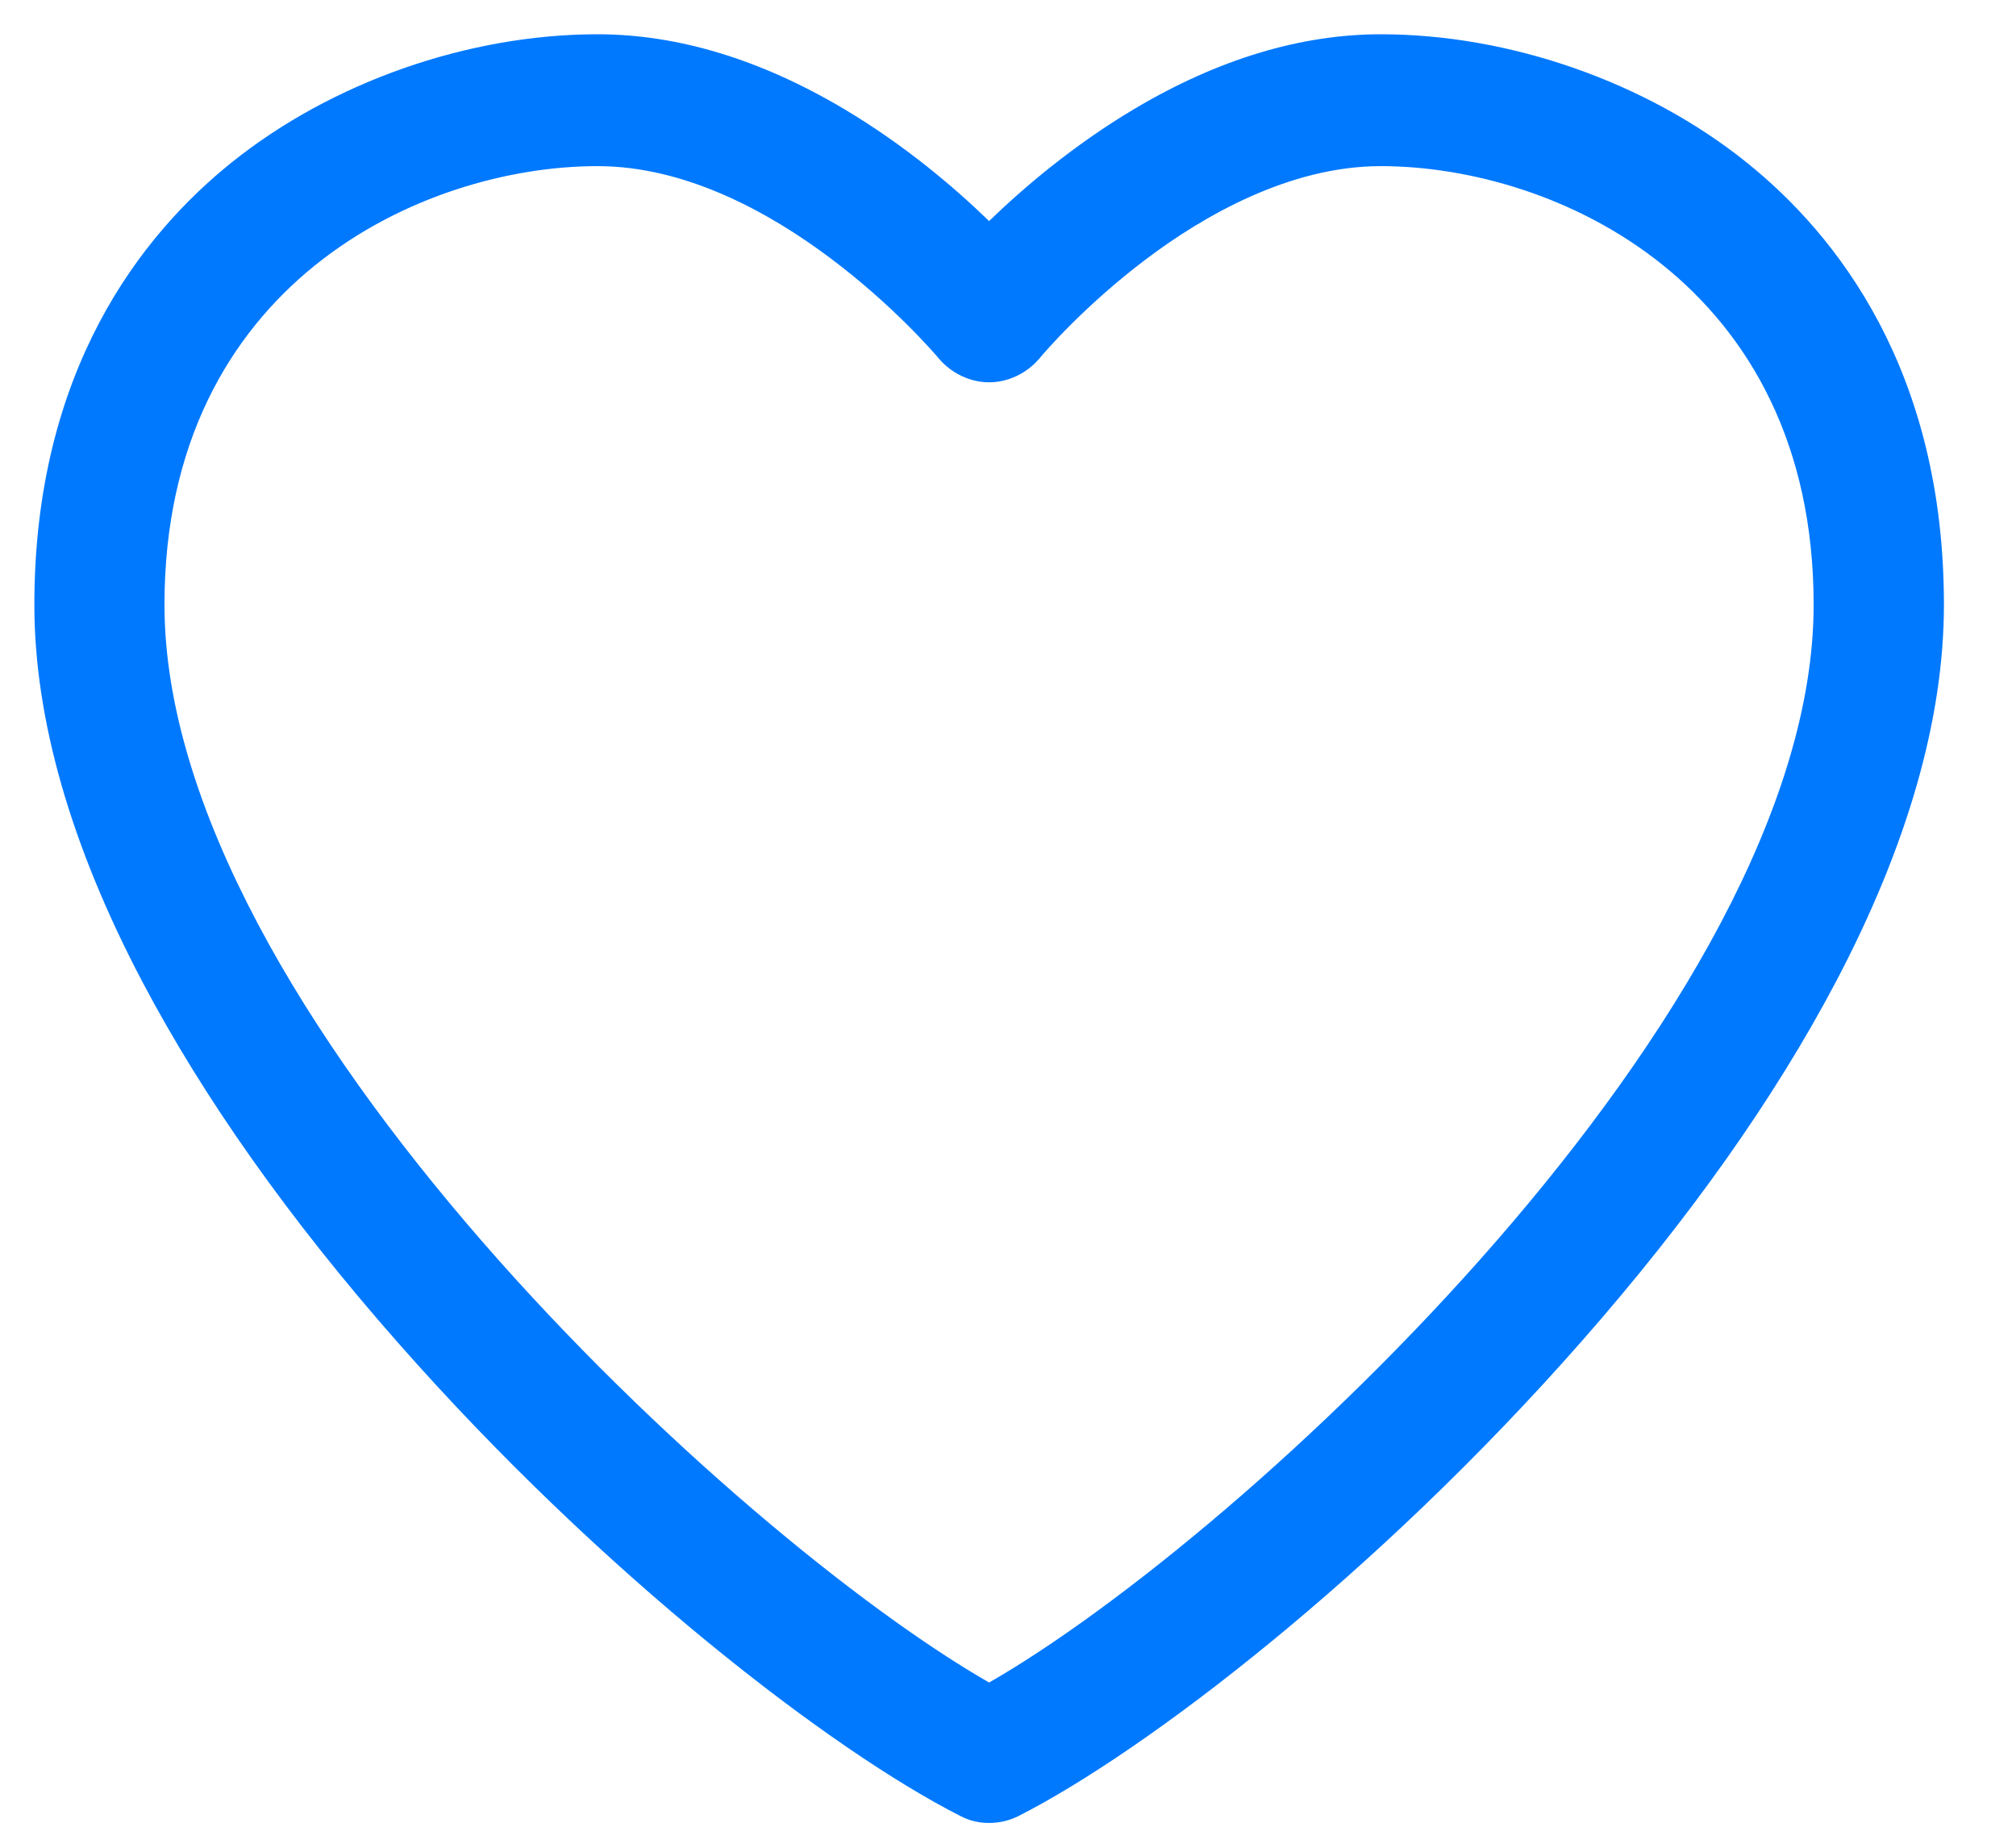
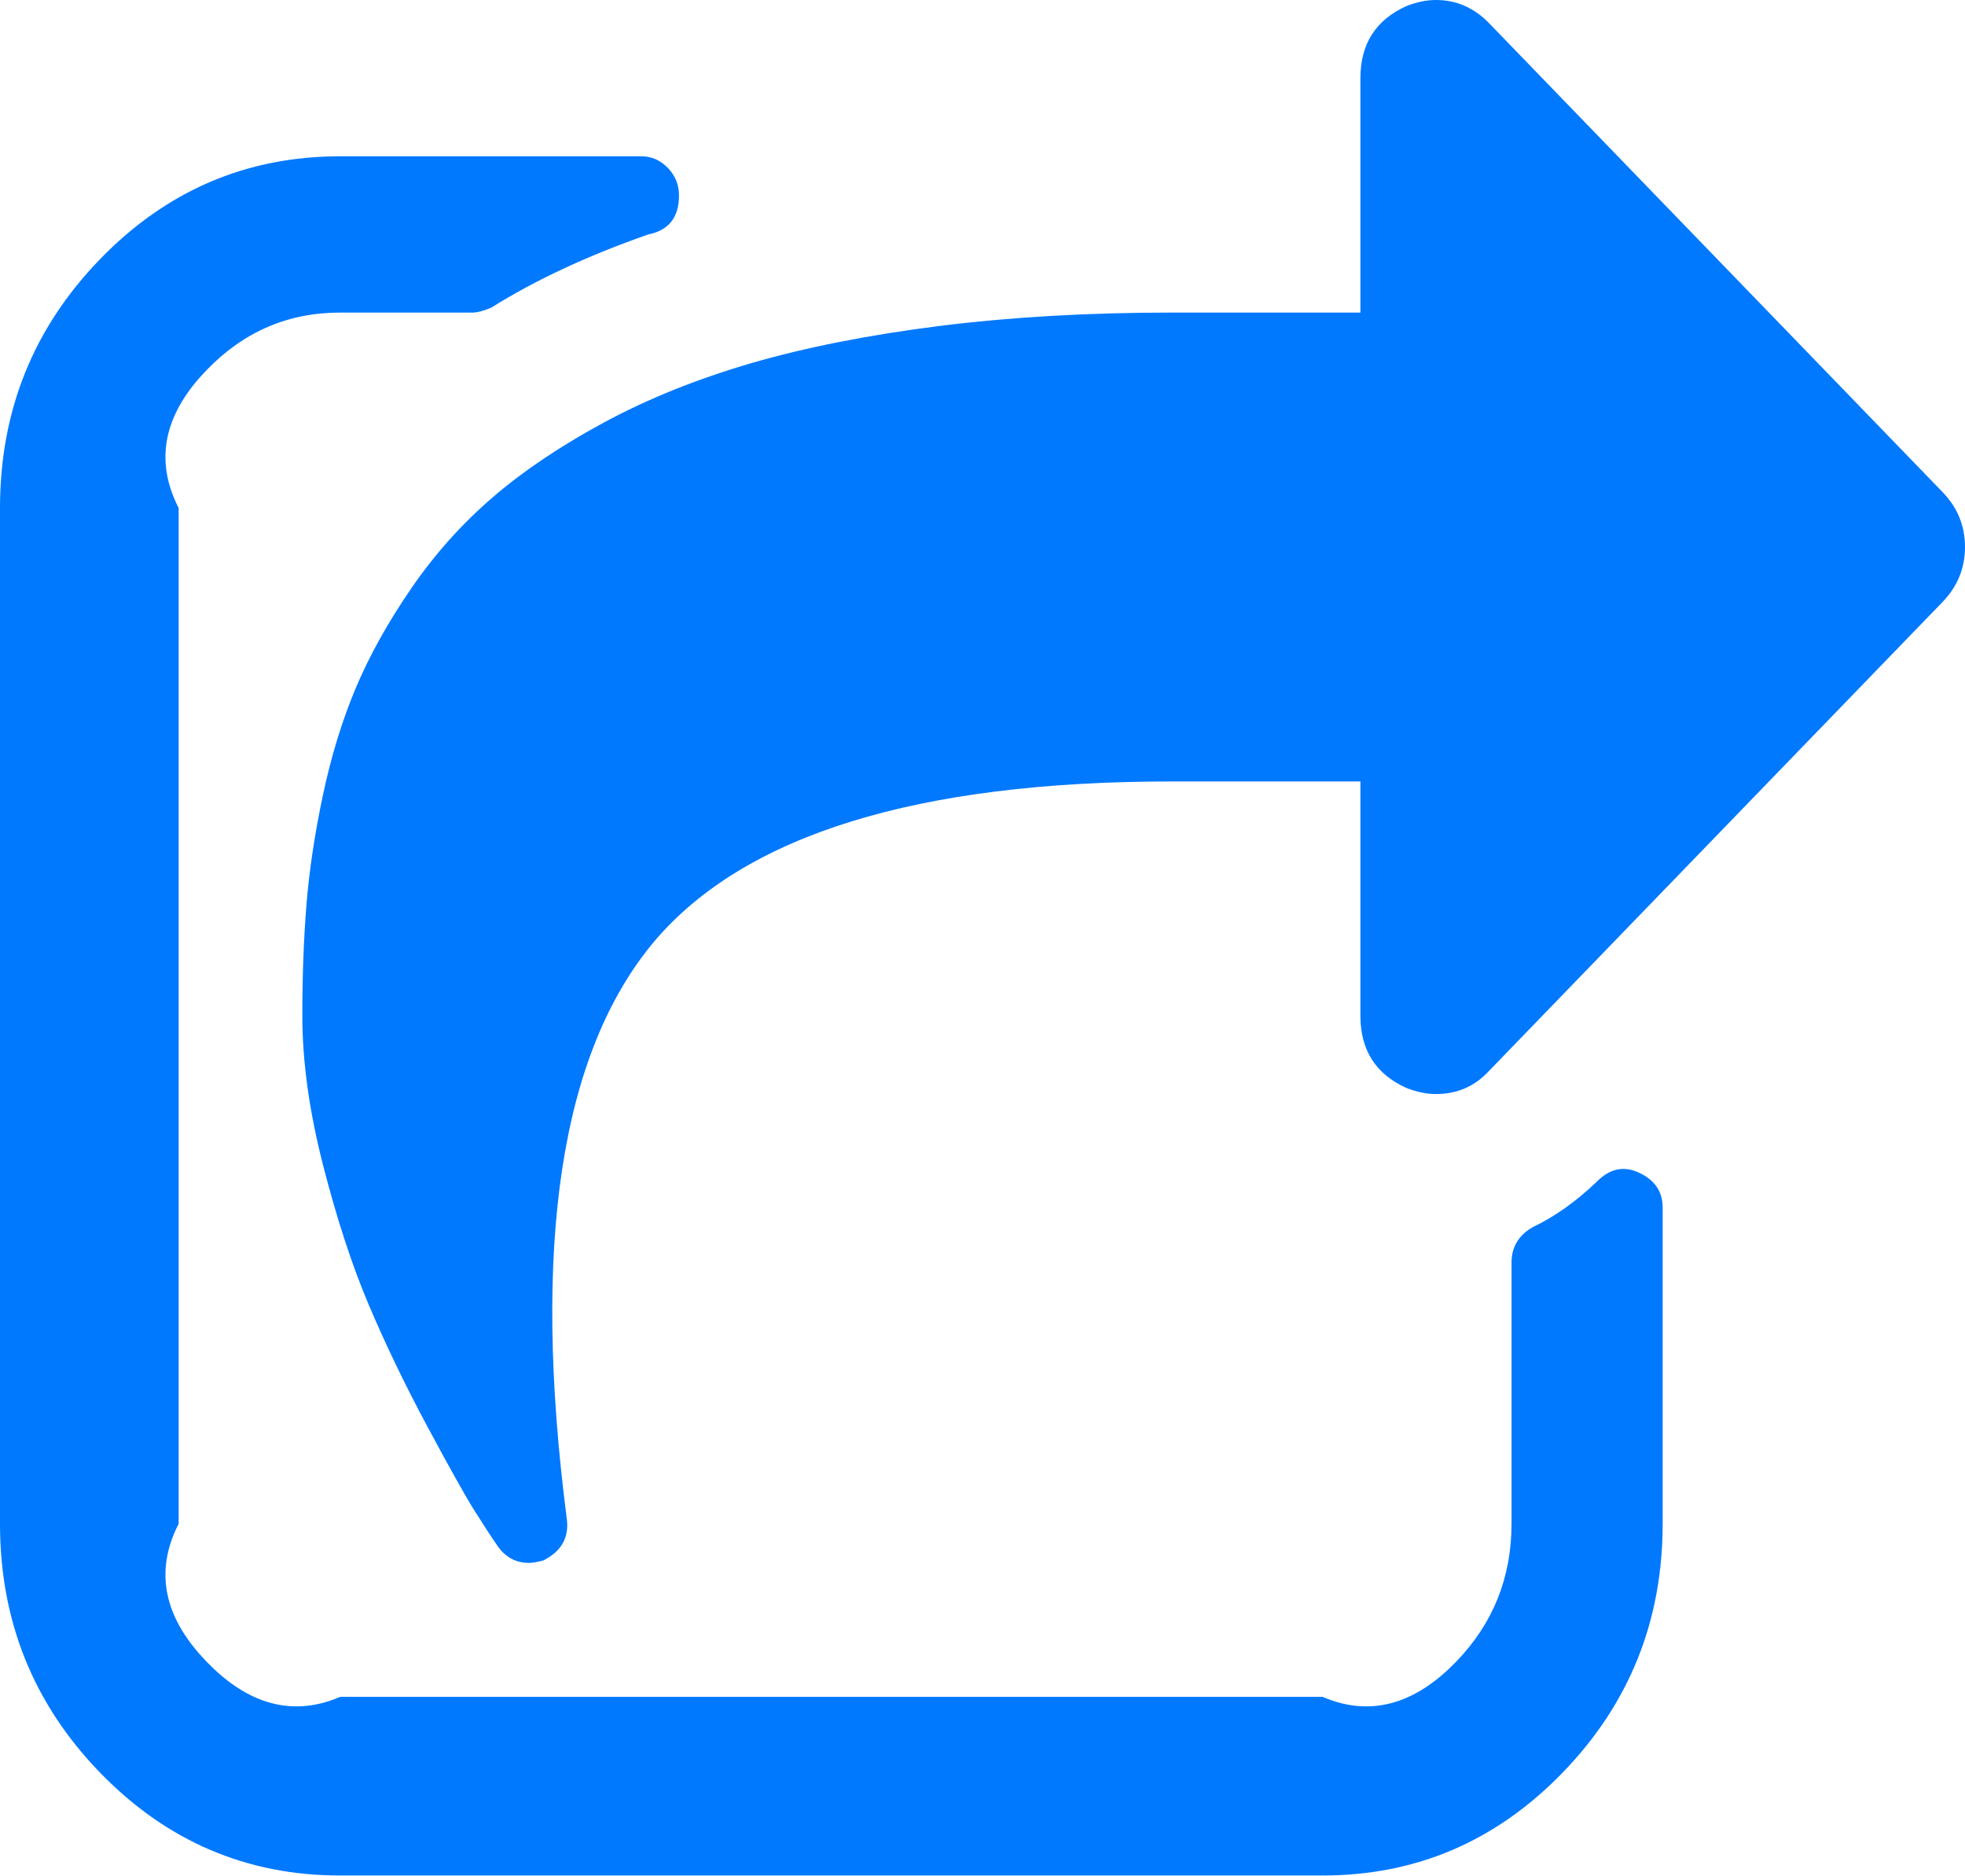
- <svg xmlns="http://www.w3.org/2000/svg" version="1.1" width="24px" height="22px">
-   <g transform="matrix(1 0 0 1 -548 -392 )">
-     <path d="M 12.126 21.622  C 12.016 21.677  11.898 21.705  11.775 21.705  C 11.649 21.705  11.533 21.676  11.429 21.62  C 9.918 20.854  7.177 18.761  4.729 15.977  C 3.444 14.517  2.423 13.073  1.693 11.686  C 0.841 10.066  0.409 8.557  0.409 7.2  C 0.409 4.406  1.686 2.794  2.758 1.934  C 3.948 0.978  5.576 0.408  7.113 0.408  C 8.067 0.408  9.054 0.707  10.047 1.297  C 10.775 1.73  11.369 2.238  11.775 2.632  C 12.182 2.238  12.776 1.73  13.504 1.297  C 14.496 0.707  15.483 0.408  16.438 0.408  C 17.975 0.408  19.603 0.978  20.793 1.934  C 21.864 2.794  23.142 4.406  23.142 7.2  C 23.142 8.557  22.71 10.066  21.858 11.686  C 21.128 13.073  20.107 14.517  18.823 15.977  C 16.375 18.762  13.635 20.855  12.126 21.622  Z M 11.17 4.261  C 11.075 4.147  9.202 1.978  7.113 1.978  C 5.041 1.978  1.958 3.369  1.958 7.2  C 1.958 12.018  8.753 18.299  11.775 20.033  C 14.798 18.299  21.591 12.019  21.591 7.2  C 21.591 3.369  18.509 1.978  16.438 1.978  C 15.345 1.978  14.319 2.578  13.651 3.08  C 12.919 3.631  12.439 4.19  12.384 4.256  L 12.382 4.26  L 12.369 4.274  C 12.219 4.448  11.997 4.552  11.775 4.552  C 11.553 4.552  11.331 4.448  11.181 4.274  L 11.172 4.264  L 11.17 4.261  Z " fill-rule="nonzero" fill="#0079fe" stroke="none" transform="matrix(1 0 0 1 548 392 )" />
+ <svg xmlns="http://www.w3.org/2000/svg" version="1.1" width="22px" height="21px">
+   <g transform="matrix(1 0 0 1 -937 -388 )">
+     <path d="M 18.338 13.125  C 18.523 13.207  18.615 13.339  18.615 13.521  L 18.615 17.062  C 18.615 18.147  18.243 19.075  17.498 19.845  C 16.753 20.615  15.857 21  14.808 21  L 3.808 21  C 2.759 21  1.862 20.615  1.117 19.845  C 0.372 19.075  0 18.147  0 17.062  L 0 5.688  C 0 4.603  0.372 3.675  1.117 2.905  C 1.862 2.135  2.759 1.75  3.808 1.75  L 7.179 1.75  C 7.294 1.75  7.393 1.793  7.477 1.88  C 7.56 1.966  7.602 2.069  7.602 2.188  C 7.602 2.434  7.488 2.579  7.258 2.625  C 6.58 2.862  5.994 3.135  5.5 3.445  C 5.412 3.482  5.341 3.5  5.288 3.5  L 3.808 3.5  C 3.226 3.5  2.728 3.714  2.314 4.143  C 1.899 4.571  1.692 5.086  2 5.688  L 2 17.062  C 1.692 17.664  1.899 18.179  2.314 18.607  C 2.728 19.036  3.226 19.25  3.808 19  L 14.808 19  C 15.389 19.25  15.887 19.036  16.302 18.607  C 16.716 18.179  16.923 17.664  16.923 17.062  L 16.923 14.137  C 16.923 13.964  17.002 13.831  17.161 13.74  C 17.408 13.622  17.646 13.453  17.875 13.234  C 18.016 13.089  18.17 13.052  18.338 13.125  Z M 22 6.125  C 22 6.362  21.916 6.567  21.749 6.74  L 16.672 11.99  C 16.513 12.163  16.315 12.25  16.077 12.25  C 15.971 12.25  15.861 12.227  15.746 12.182  C 15.403 12.027  15.231 11.758  15.231 11.375  L 15.231 8.75  L 13.115 8.75  C 10.268 8.75  8.338 9.347  7.325 10.541  C 6.276 11.79  5.95 13.945  6.346 17.008  C 6.373 17.217  6.284 17.372  6.082 17.473  C 6.011 17.491  5.958 17.5  5.923 17.5  C 5.782 17.5  5.667 17.441  5.579 17.322  C 5.491 17.195  5.399 17.053  5.302 16.898  C 5.205 16.743  5.031 16.431  4.779 15.962  C 4.528 15.493  4.31 15.039  4.125 14.602  C 3.94 14.164  3.77 13.645  3.616 13.043  C 3.462 12.441  3.385 11.885  3.385 11.375  C 3.385 10.928  3.4 10.514  3.431 10.131  C 3.462 9.748  3.523 9.338  3.616 8.9  C 3.709 8.463  3.832 8.062  3.986 7.697  C 4.14 7.333  4.348 6.961  4.608 6.583  C 4.868 6.205  5.169 5.868  5.513 5.571  C 5.857 5.275  6.273 4.995  6.763 4.73  C 7.252 4.466  7.8 4.245  8.409 4.067  C 9.017 3.89  9.72 3.751  10.517 3.65  C 11.315 3.55  12.181 3.5  13.115 3.5  L 15.231 3.5  L 15.231 0.875  C 15.231 0.492  15.403 0.223  15.746 0.068  C 15.861 0.023  15.971 0  16.077 0  C 16.306 0  16.504 0.087  16.672 0.26  L 21.749 5.51  C 21.916 5.683  22 5.888  22 6.125  Z " fill-rule="nonzero" fill="#0079fe" stroke="none" transform="matrix(1 0 0 1 937 388 )" />
  </g>
</svg>
